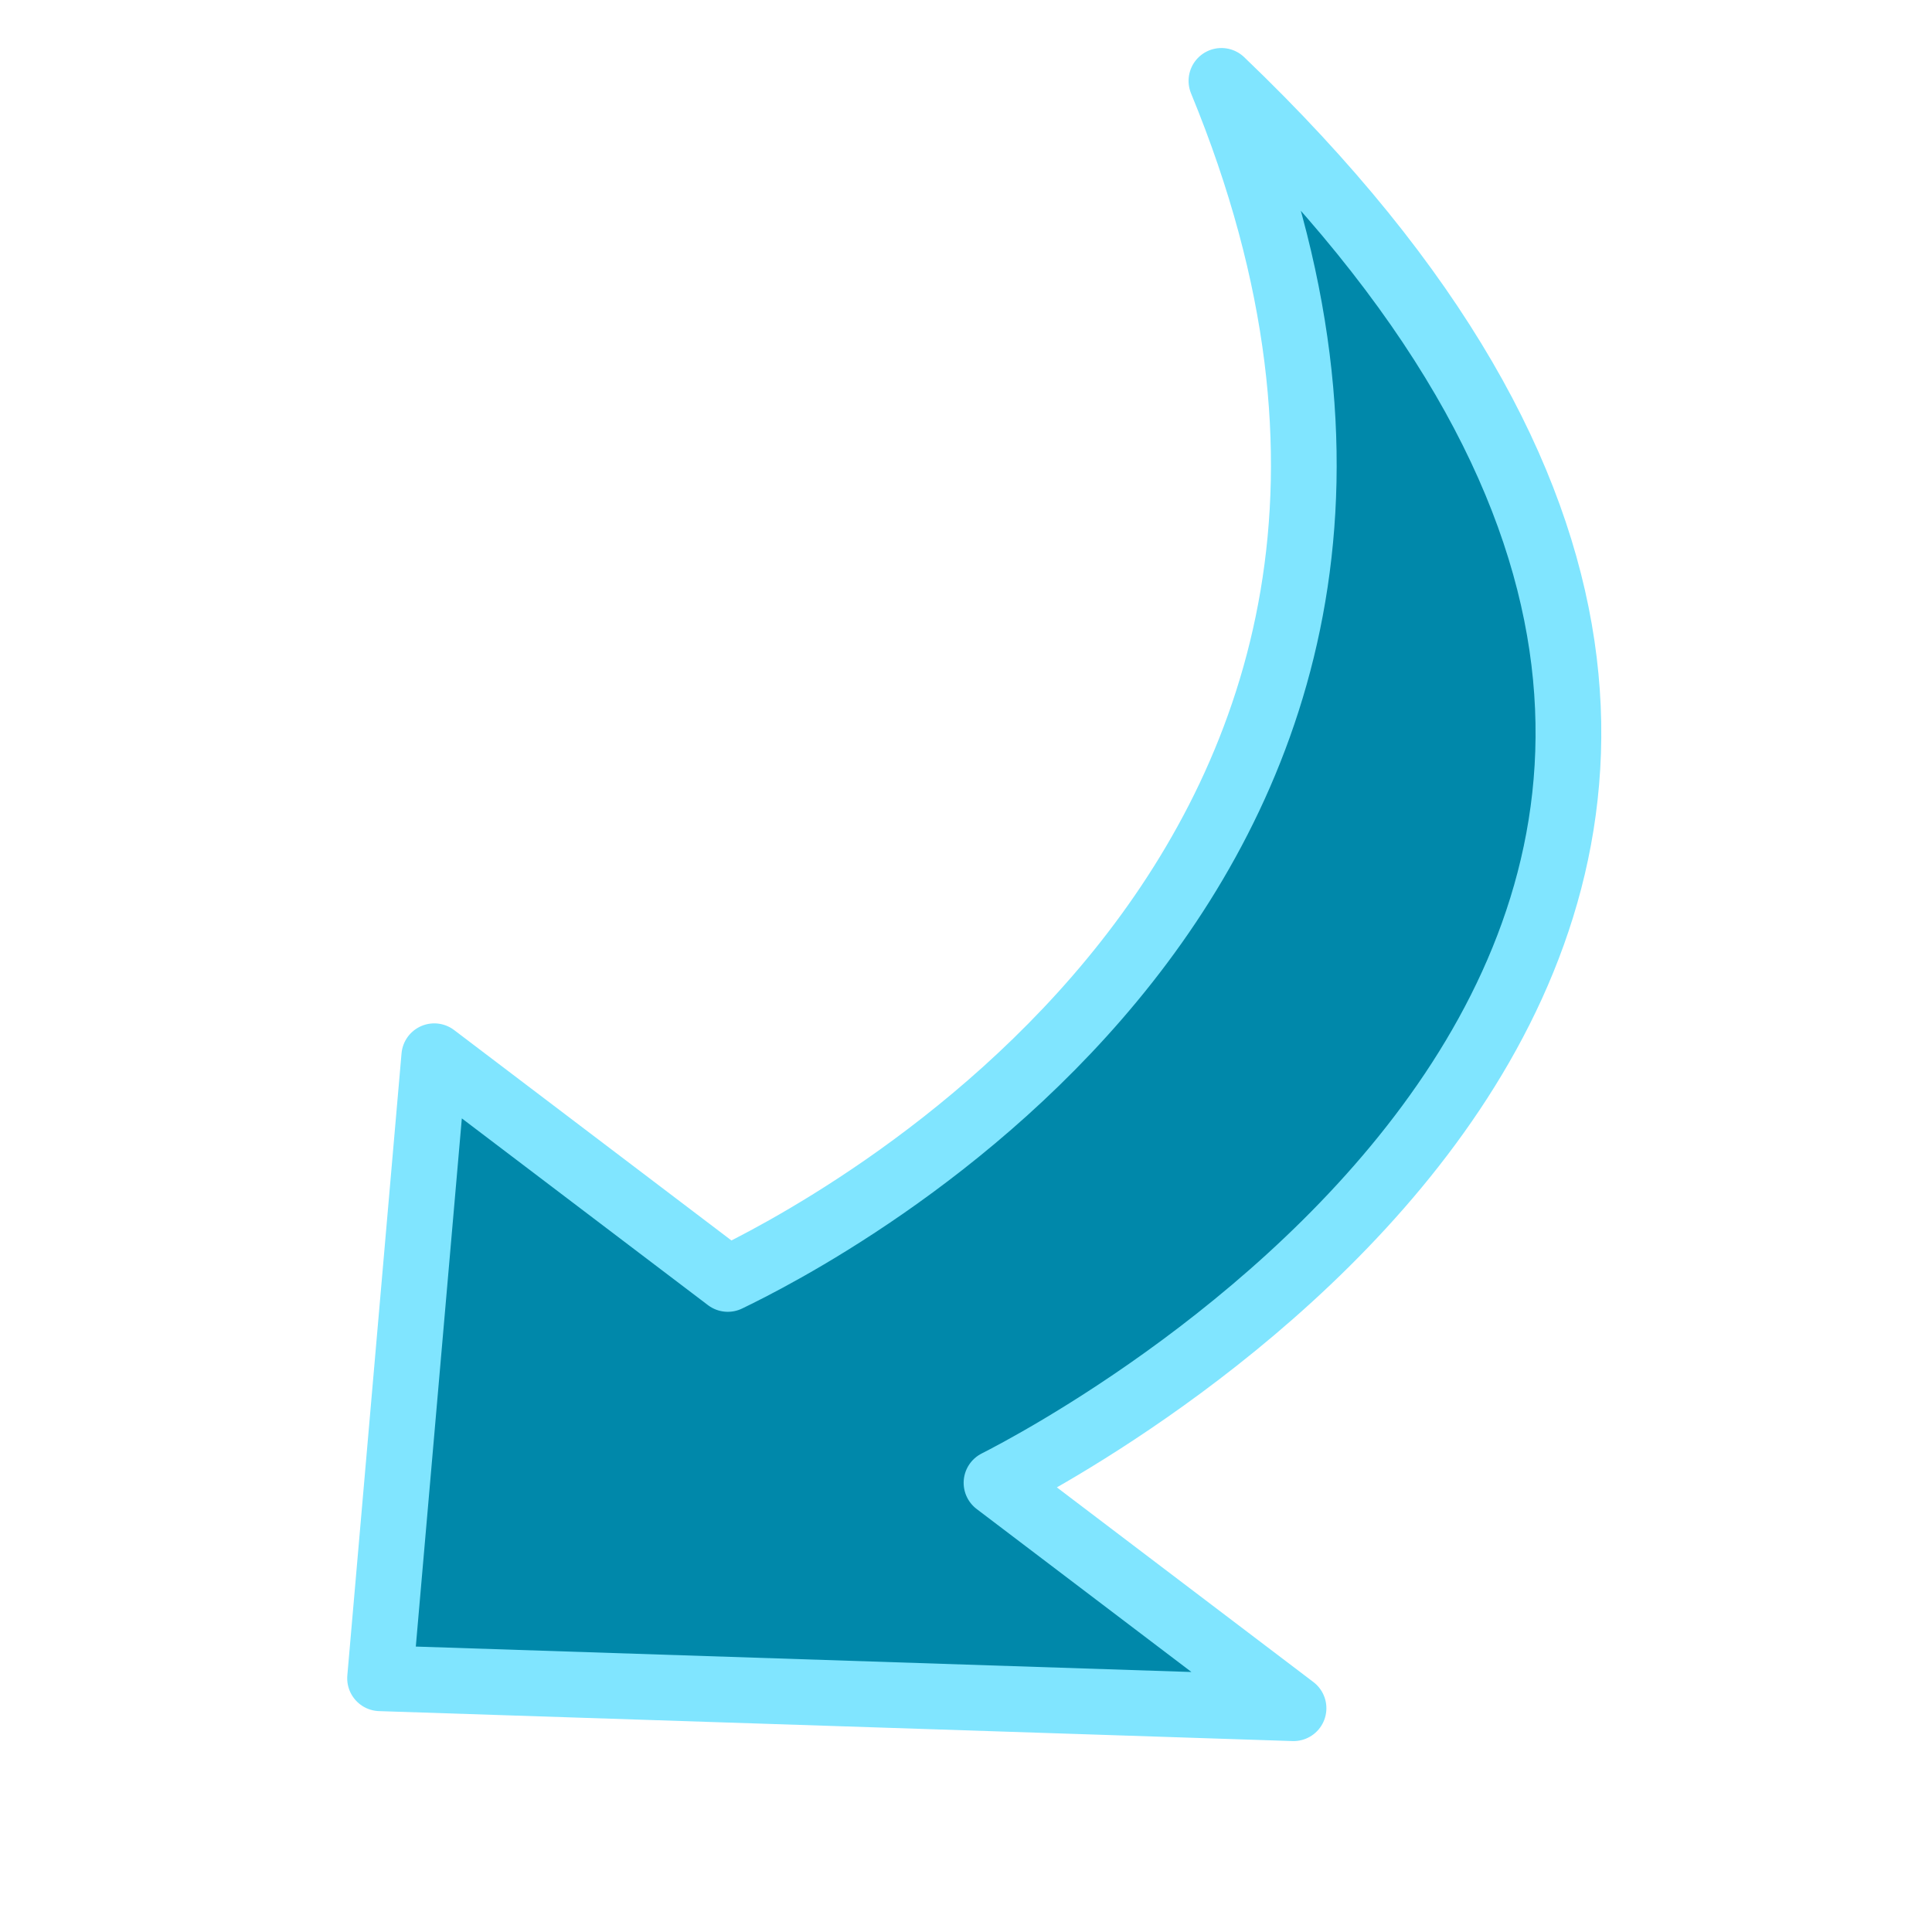
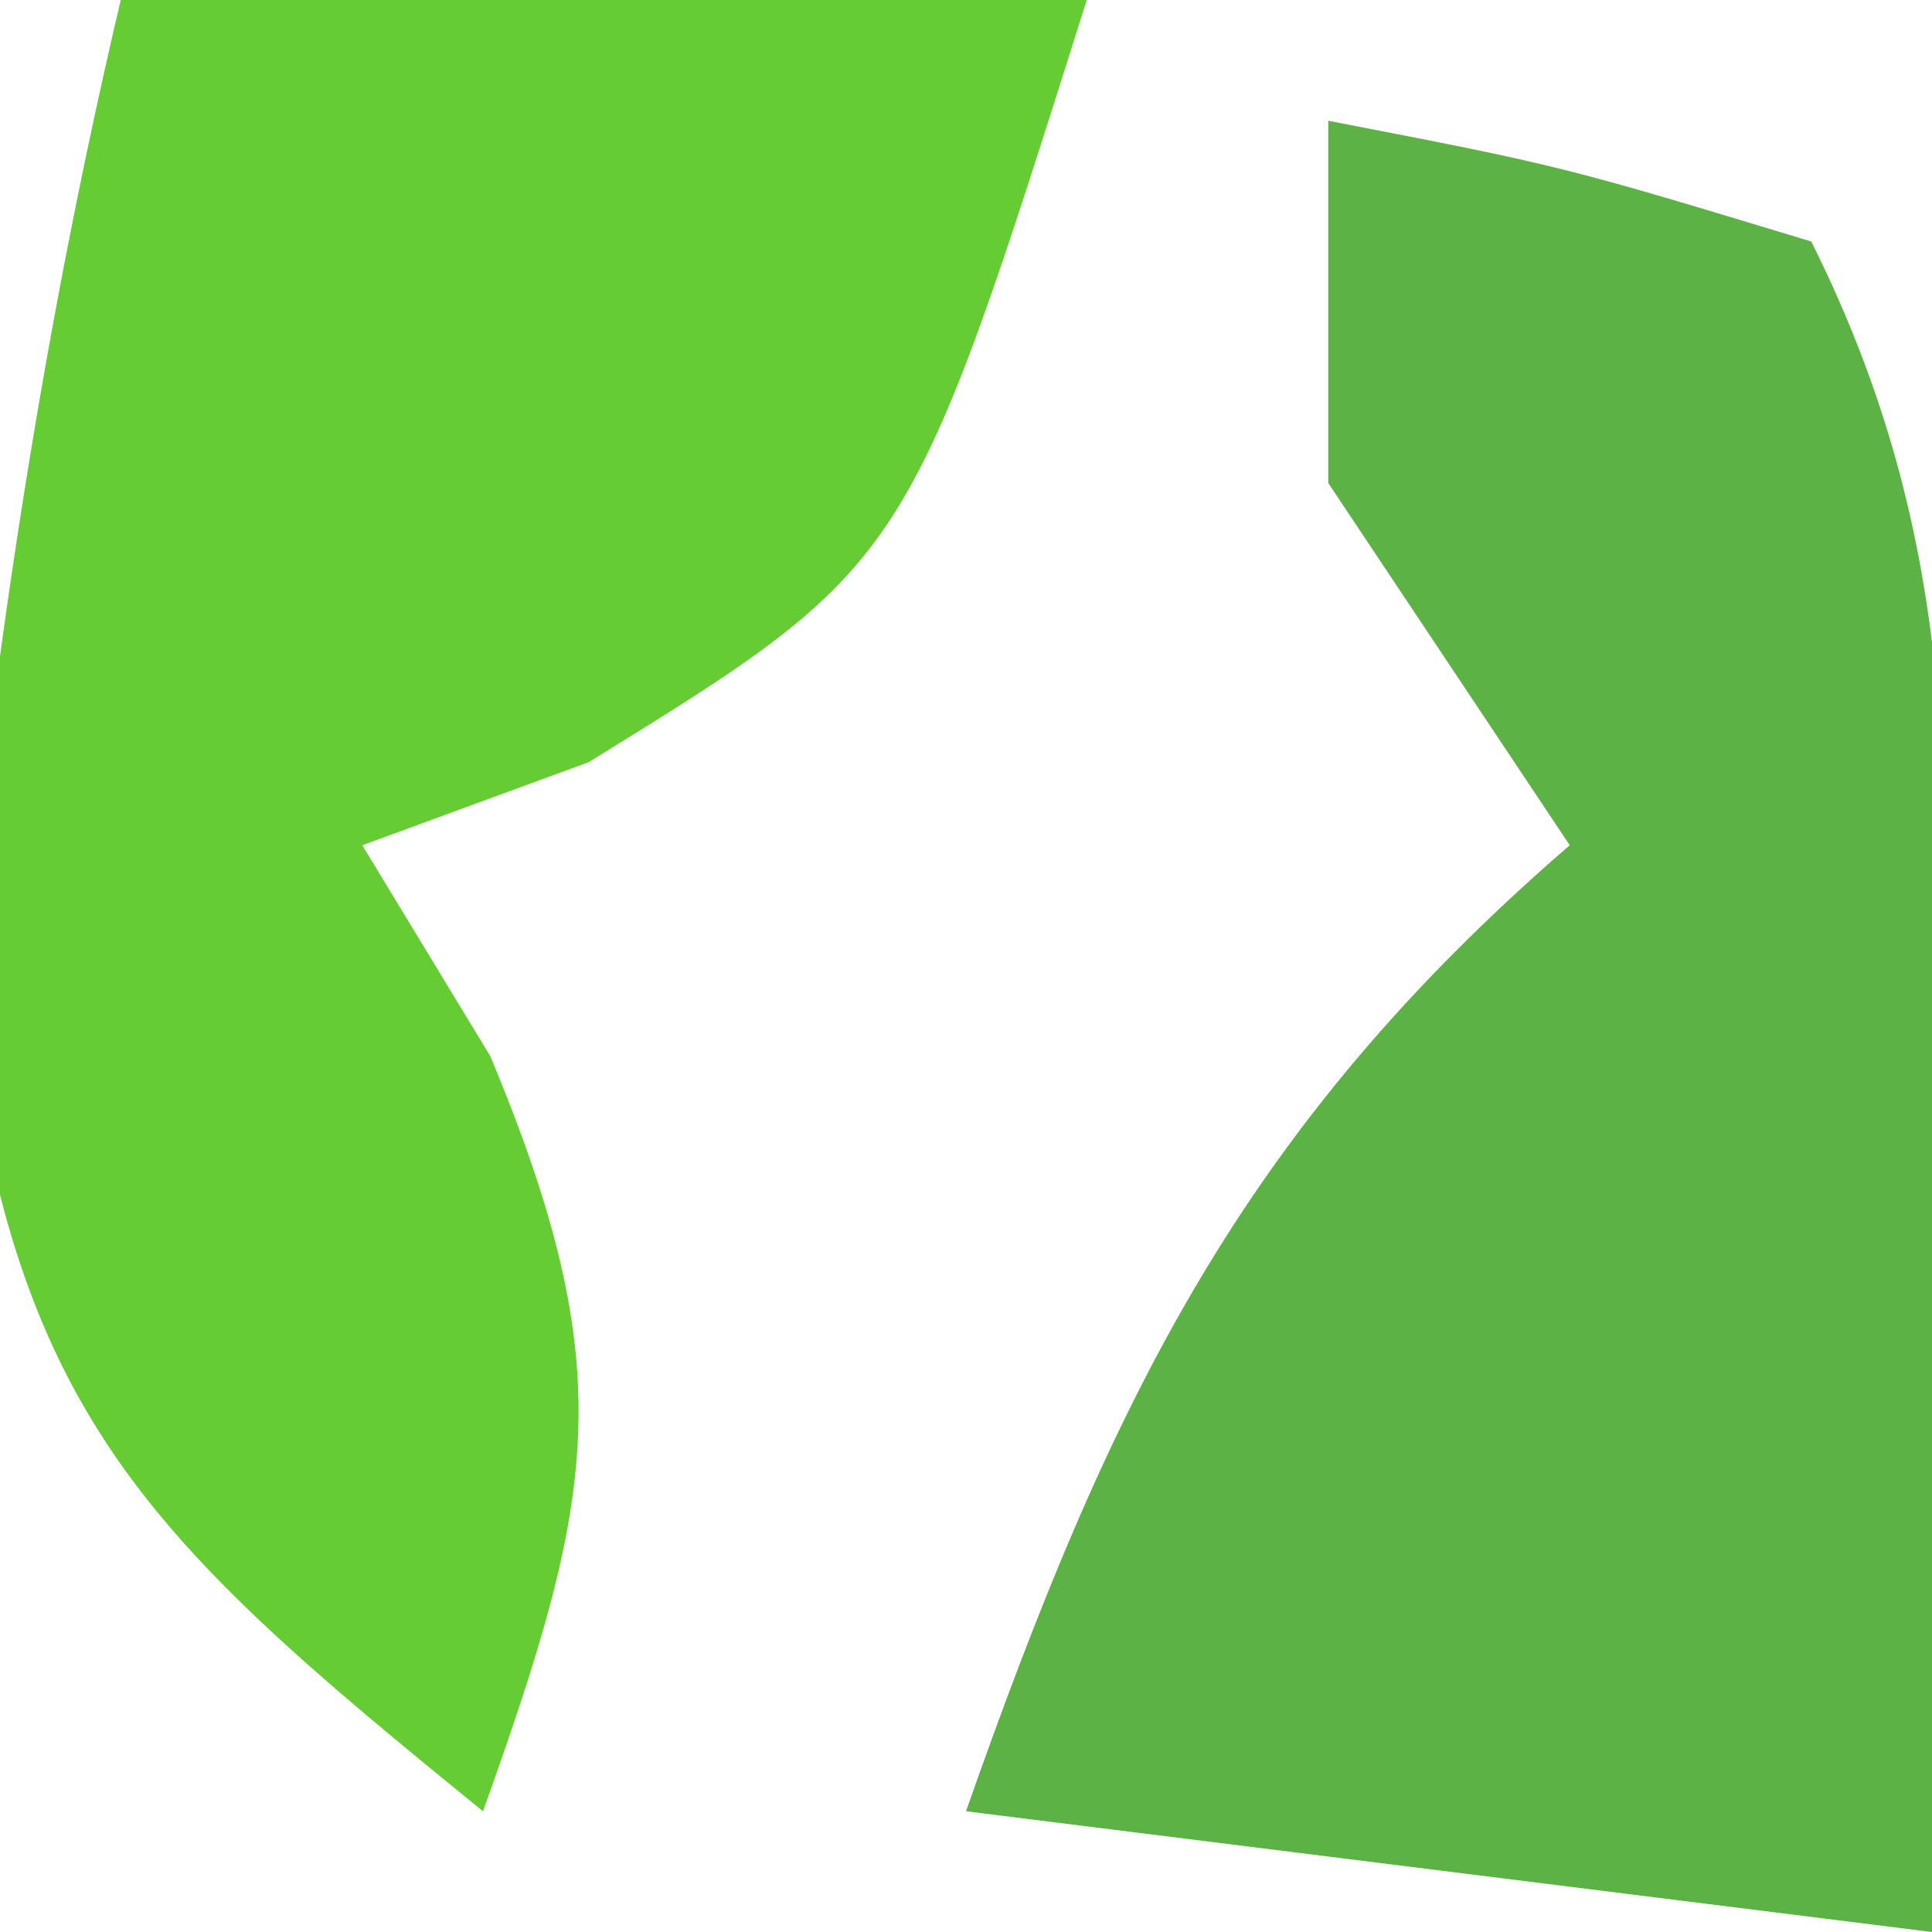
- <svg xmlns="http://www.w3.org/2000/svg" viewBox="0 0 32 32" height="32" width="32" id="svg1191" version="1.1">
-   <defs id="defs1195" />
-   <g id="g1199">
-     <g id="g1089" transform="matrix(-0.3821878,0.3435543,0.3435543,0.3821878,18.2436,-3.024126)">
-       <path id="path968" style="fill:#0088aa;fill-rule:evenodd;stroke:#80e5ff;stroke-width:2.118;stroke-linecap:round;stroke-linejoin:round" d="M 2.801,8.9 C -0.115,47.51 36.065,38.287 38.399,37.657 L 36.136,49.46 57.386,29.06 42.684,15.318 40.447,26.981 C 37.691,27.781 12.023,34.856 2.801,8.9 Z" />
-     </g>
-   </g>
+ <svg xmlns="http://www.w3.org/2000/svg" version="1.1" width="16" height="16">
+   <path d="M0 0 C2.64 0 5.28 0 8 0 C6.523 4.677 6.523 4.677 3.875 6.312 C3.256 6.539 2.638 6.766 2 7 C2.351 7.577 2.701 8.155 3.062 8.75 C4.149 11.358 3.931 12.394 3 15 C0.218 12.74 -0.926 11.699 -1.312 8.062 C-1.032 5.313 -0.633 2.689 0 0 Z " fill="#66CC33" transform="translate(1,0)" />
+   <path d="M0 0 C1.938 0.375 1.938 0.375 4 1 C5.382 3.765 5.095 6.046 5.062 9.125 C5.053 10.221 5.044 11.316 5.035 12.445 C5.024 13.288 5.012 14.131 5 15 C2.36 14.67 -0.28 14.34 -3 14 C-1.814 10.625 -0.724 8.353 2 6 C1.34 5.01 0.68 4.02 0 3 C0 2.01 0 1.02 0 0 Z " fill="#5DB246" transform="translate(11,1)" />
</svg>
